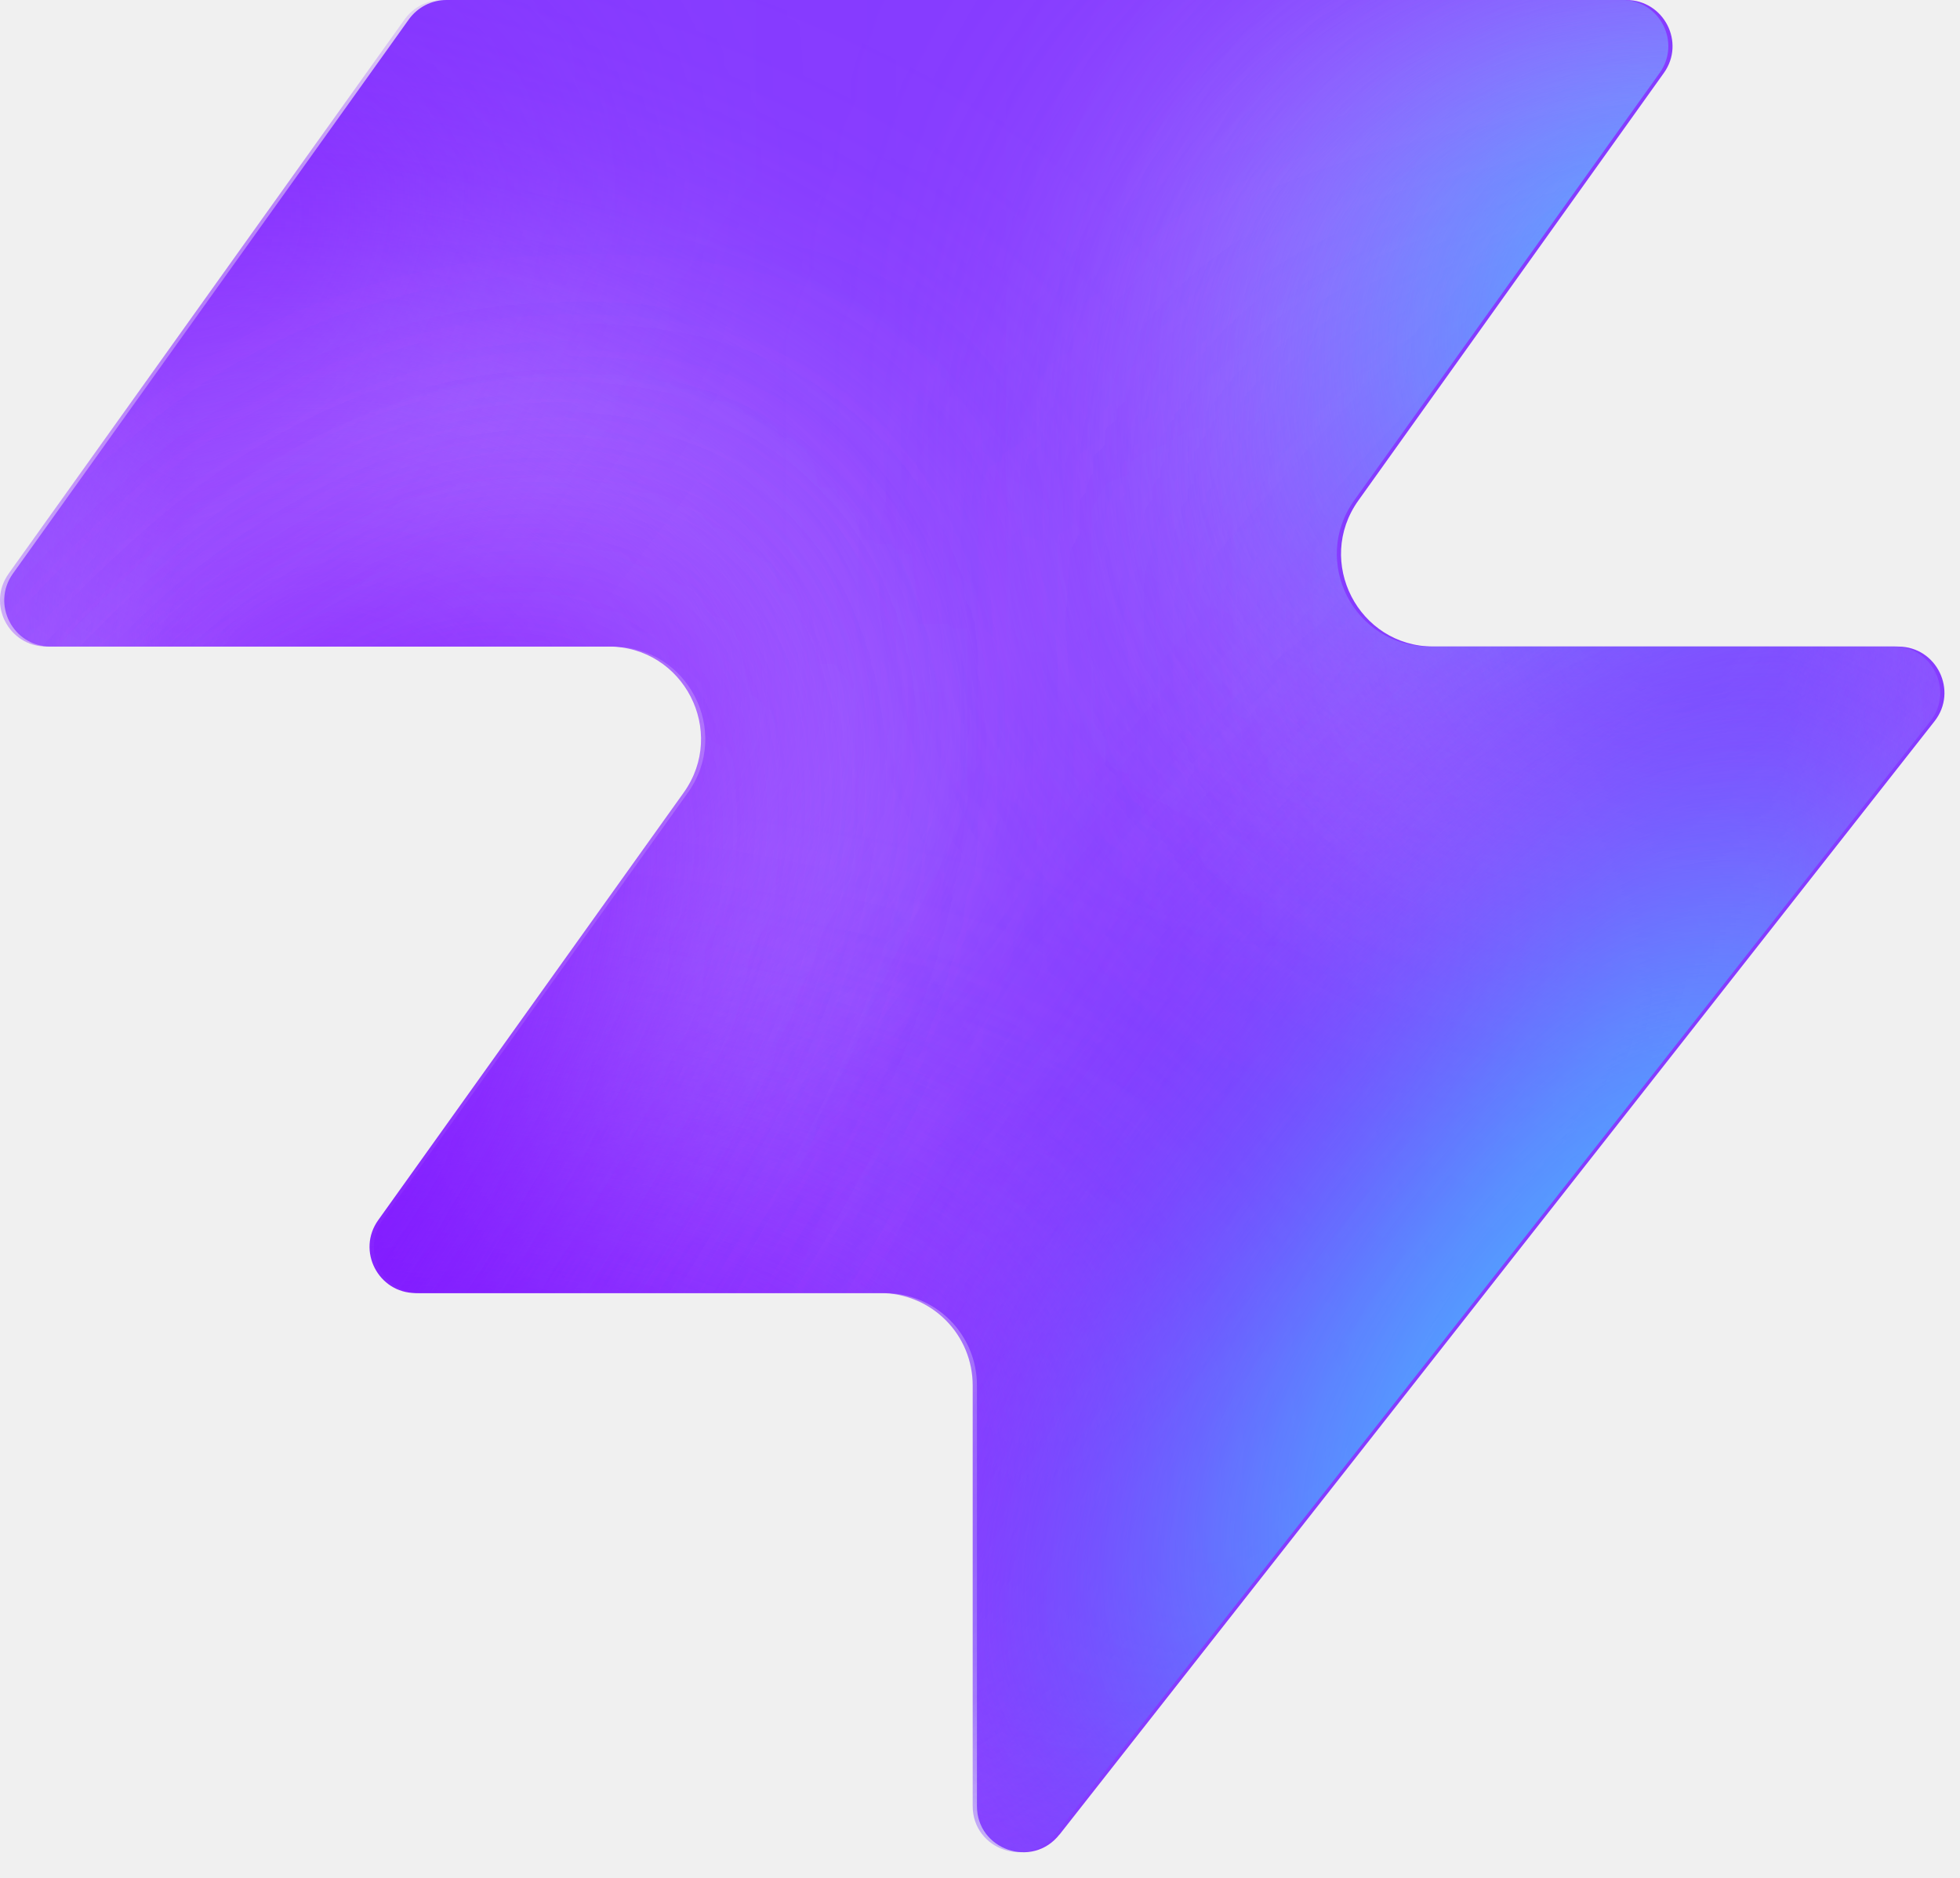
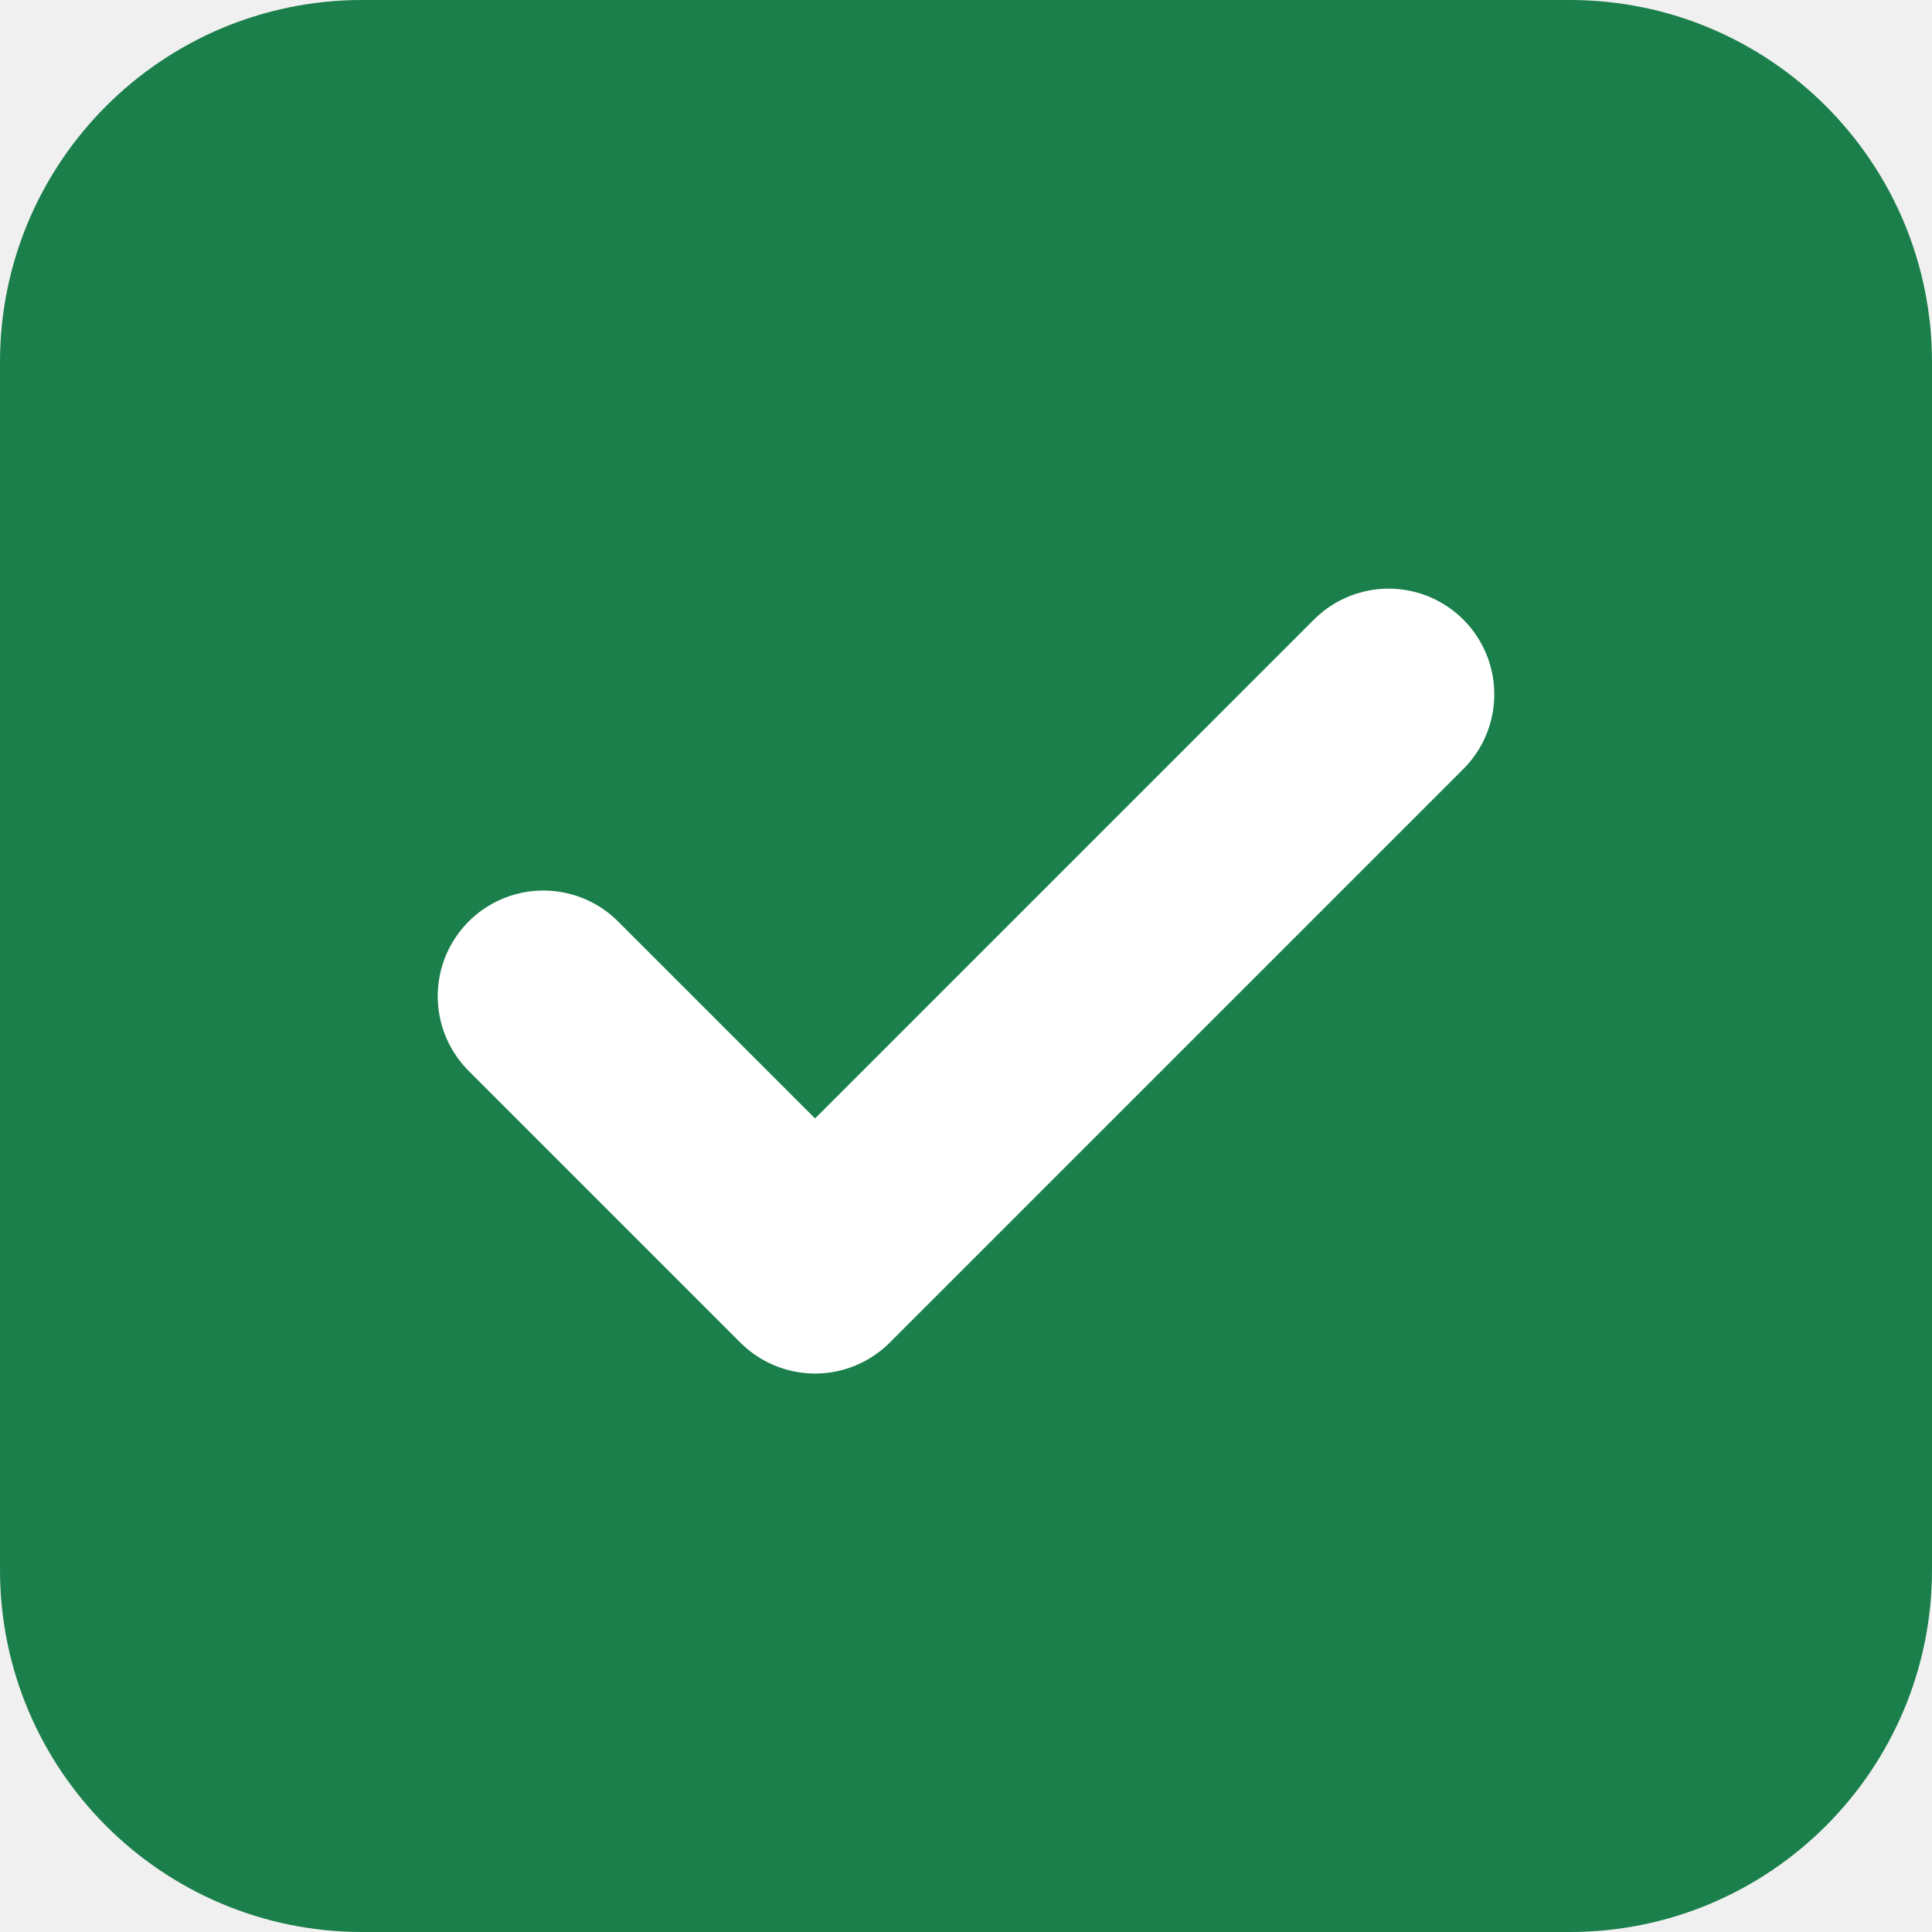
- <svg xmlns="http://www.w3.org/2000/svg" width="48" height="46" fill="none" viewBox="0 0 48 46">
-   <path fill="#863bff" d="M25.946 44.938c-.664.845-2.021.375-2.021-.698V33.937a2.26 2.26 0 0 0-2.262-2.262H10.287c-.92 0-1.456-1.04-.92-1.788l7.48-10.471c1.07-1.497 0-3.578-1.842-3.578H1.237c-.92 0-1.456-1.04-.92-1.788L10.013.474c.214-.297.556-.474.92-.474h28.894c.92 0 1.456 1.04.92 1.788l-7.48 10.471c-1.07 1.498 0 3.579 1.842 3.579h11.377c.943 0 1.473 1.088.89 1.83L25.947 44.94z" style="fill:#863bff;fill:color(display-p3 .525 .23 1);fill-opacity:1" />
-   <mask id="a" width="48" height="46" x="0" y="0" maskUnits="userSpaceOnUse" style="mask-type:alpha">
-     <path fill="#000" d="M25.842 44.938c-.664.844-2.021.375-2.021-.698V33.937a2.26 2.26 0 0 0-2.262-2.262H10.183c-.92 0-1.456-1.04-.92-1.788l7.48-10.471c1.07-1.498 0-3.579-1.842-3.579H1.133c-.92 0-1.456-1.04-.92-1.787L9.91.473c.214-.297.556-.474.92-.474h28.894c.92 0 1.456 1.04.92 1.788l-7.48 10.471c-1.07 1.498 0 3.578 1.842 3.578h11.377c.943 0 1.473 1.088.89 1.832L25.843 44.94z" style="fill:#000;fill-opacity:1" />
-   </mask>
-   <g mask="url(#a)">
-     <g filter="url(#b)">
-       <ellipse cx="5.508" cy="14.704" fill="#ede6ff" rx="5.508" ry="14.704" style="fill:#ede6ff;fill:color(display-p3 .927 .903 1);fill-opacity:1" transform="matrix(.00324 1 1 -.00324 -4.47 31.516)" />
-     </g>
-     <g filter="url(#c)">
-       <ellipse cx="10.399" cy="29.851" fill="#ede6ff" rx="10.399" ry="29.851" style="fill:#ede6ff;fill:color(display-p3 .927 .903 1);fill-opacity:1" transform="matrix(.00324 1 1 -.00324 -39.328 7.883)" />
-     </g>
-     <g filter="url(#d)">
-       <ellipse cx="5.508" cy="30.487" fill="#7e14ff" rx="5.508" ry="30.487" style="fill:#7e14ff;fill:color(display-p3 .492 .077 1);fill-opacity:1" transform="rotate(89.814 -25.913 -14.639)scale(1 -1)" />
-     </g>
-     <g filter="url(#e)">
-       <ellipse cx="5.508" cy="30.599" fill="#7e14ff" rx="5.508" ry="30.599" style="fill:#7e14ff;fill:color(display-p3 .492 .077 1);fill-opacity:1" transform="rotate(89.814 -32.644 -3.334)scale(1 -1)" />
-     </g>
-     <g filter="url(#f)">
-       <ellipse cx="5.508" cy="30.599" fill="#7e14ff" rx="5.508" ry="30.599" style="fill:#7e14ff;fill:color(display-p3 .492 .077 1);fill-opacity:1" transform="matrix(.00324 1 1 -.00324 -34.34 30.47)" />
-     </g>
-     <g filter="url(#g)">
-       <ellipse cx="14.072" cy="22.078" fill="#ede6ff" rx="14.072" ry="22.078" style="fill:#ede6ff;fill:color(display-p3 .927 .903 1);fill-opacity:1" transform="rotate(93.35 24.506 48.493)scale(-1 1)" />
-     </g>
-     <g filter="url(#h)">
-       <ellipse cx="3.47" cy="21.501" fill="#7e14ff" rx="3.47" ry="21.501" style="fill:#7e14ff;fill:color(display-p3 .492 .077 1);fill-opacity:1" transform="rotate(89.009 28.708 47.59)scale(-1 1)" />
-     </g>
-     <g filter="url(#i)">
-       <ellipse cx="3.47" cy="21.501" fill="#7e14ff" rx="3.47" ry="21.501" style="fill:#7e14ff;fill:color(display-p3 .492 .077 1);fill-opacity:1" transform="rotate(89.009 28.708 47.59)scale(-1 1)" />
-     </g>
-     <g filter="url(#j)">
-       <ellipse cx=".387" cy="8.972" fill="#7e14ff" rx="4.407" ry="29.108" style="fill:#7e14ff;fill:color(display-p3 .492 .077 1);fill-opacity:1" transform="rotate(39.51 .387 8.972)" />
-     </g>
-     <g filter="url(#k)">
-       <ellipse cx="47.523" cy="-6.092" fill="#7e14ff" rx="4.407" ry="29.108" style="fill:#7e14ff;fill:color(display-p3 .492 .077 1);fill-opacity:1" transform="rotate(37.892 47.523 -6.092)" />
-     </g>
-     <g filter="url(#l)">
-       <ellipse cx="41.412" cy="6.333" fill="#47bfff" rx="5.971" ry="9.665" style="fill:#47bfff;fill:color(display-p3 .28 .748 1);fill-opacity:1" transform="rotate(37.892 41.412 6.333)" />
-     </g>
-     <g filter="url(#m)">
-       <ellipse cx="-1.879" cy="38.332" fill="#7e14ff" rx="4.407" ry="29.108" style="fill:#7e14ff;fill:color(display-p3 .492 .077 1);fill-opacity:1" transform="rotate(37.892 -1.88 38.332)" />
-     </g>
-     <g filter="url(#n)">
-       <ellipse cx="-1.879" cy="38.332" fill="#7e14ff" rx="4.407" ry="29.108" style="fill:#7e14ff;fill:color(display-p3 .492 .077 1);fill-opacity:1" transform="rotate(37.892 -1.88 38.332)" />
-     </g>
-     <g filter="url(#o)">
-       <ellipse cx="35.651" cy="29.907" fill="#7e14ff" rx="4.407" ry="29.108" style="fill:#7e14ff;fill:color(display-p3 .492 .077 1);fill-opacity:1" transform="rotate(37.892 35.651 29.907)" />
-     </g>
-     <g filter="url(#p)">
-       <ellipse cx="38.418" cy="32.4" fill="#47bfff" rx="5.971" ry="15.297" style="fill:#47bfff;fill:color(display-p3 .28 .748 1);fill-opacity:1" transform="rotate(37.892 38.418 32.4)" />
-     </g>
-   </g>
-   <defs>
-     <filter id="b" width="60.045" height="41.654" x="-19.77" y="16.149" color-interpolation-filters="sRGB" filterUnits="userSpaceOnUse">
-       <feFlood flood-opacity="0" result="BackgroundImageFix" />
-       <feBlend in="SourceGraphic" in2="BackgroundImageFix" result="shape" />
-       <feGaussianBlur result="effect1_foregroundBlur_2002_17158" stdDeviation="7.659" />
-     </filter>
-     <filter id="c" width="90.34" height="51.437" x="-54.613" y="-7.533" color-interpolation-filters="sRGB" filterUnits="userSpaceOnUse">
-       <feFlood flood-opacity="0" result="BackgroundImageFix" />
-       <feBlend in="SourceGraphic" in2="BackgroundImageFix" result="shape" />
-       <feGaussianBlur result="effect1_foregroundBlur_2002_17158" stdDeviation="7.659" />
-     </filter>
-     <filter id="d" width="79.355" height="29.4" x="-49.64" y="2.03" color-interpolation-filters="sRGB" filterUnits="userSpaceOnUse">
-       <feFlood flood-opacity="0" result="BackgroundImageFix" />
-       <feBlend in="SourceGraphic" in2="BackgroundImageFix" result="shape" />
-       <feGaussianBlur result="effect1_foregroundBlur_2002_17158" stdDeviation="4.596" />
-     </filter>
-     <filter id="e" width="79.579" height="29.4" x="-45.045" y="20.029" color-interpolation-filters="sRGB" filterUnits="userSpaceOnUse">
-       <feFlood flood-opacity="0" result="BackgroundImageFix" />
-       <feBlend in="SourceGraphic" in2="BackgroundImageFix" result="shape" />
-       <feGaussianBlur result="effect1_foregroundBlur_2002_17158" stdDeviation="4.596" />
-     </filter>
-     <filter id="f" width="79.579" height="29.4" x="-43.513" y="21.178" color-interpolation-filters="sRGB" filterUnits="userSpaceOnUse">
-       <feFlood flood-opacity="0" result="BackgroundImageFix" />
-       <feBlend in="SourceGraphic" in2="BackgroundImageFix" result="shape" />
-       <feGaussianBlur result="effect1_foregroundBlur_2002_17158" stdDeviation="4.596" />
-     </filter>
-     <filter id="g" width="74.749" height="58.852" x="15.756" y="-17.901" color-interpolation-filters="sRGB" filterUnits="userSpaceOnUse">
-       <feFlood flood-opacity="0" result="BackgroundImageFix" />
-       <feBlend in="SourceGraphic" in2="BackgroundImageFix" result="shape" />
-       <feGaussianBlur result="effect1_foregroundBlur_2002_17158" stdDeviation="7.659" />
-     </filter>
-     <filter id="h" width="61.377" height="25.362" x="23.548" y="2.284" color-interpolation-filters="sRGB" filterUnits="userSpaceOnUse">
-       <feFlood flood-opacity="0" result="BackgroundImageFix" />
-       <feBlend in="SourceGraphic" in2="BackgroundImageFix" result="shape" />
-       <feGaussianBlur result="effect1_foregroundBlur_2002_17158" stdDeviation="4.596" />
-     </filter>
-     <filter id="i" width="61.377" height="25.362" x="23.548" y="2.284" color-interpolation-filters="sRGB" filterUnits="userSpaceOnUse">
-       <feFlood flood-opacity="0" result="BackgroundImageFix" />
-       <feBlend in="SourceGraphic" in2="BackgroundImageFix" result="shape" />
-       <feGaussianBlur result="effect1_foregroundBlur_2002_17158" stdDeviation="4.596" />
-     </filter>
-     <filter id="j" width="56.045" height="63.649" x="-27.636" y="-22.853" color-interpolation-filters="sRGB" filterUnits="userSpaceOnUse">
-       <feFlood flood-opacity="0" result="BackgroundImageFix" />
-       <feBlend in="SourceGraphic" in2="BackgroundImageFix" result="shape" />
-       <feGaussianBlur result="effect1_foregroundBlur_2002_17158" stdDeviation="4.596" />
-     </filter>
-     <filter id="k" width="54.814" height="64.646" x="20.116" y="-38.415" color-interpolation-filters="sRGB" filterUnits="userSpaceOnUse">
-       <feFlood flood-opacity="0" result="BackgroundImageFix" />
-       <feBlend in="SourceGraphic" in2="BackgroundImageFix" result="shape" />
-       <feGaussianBlur result="effect1_foregroundBlur_2002_17158" stdDeviation="4.596" />
-     </filter>
-     <filter id="l" width="33.541" height="35.313" x="24.641" y="-11.323" color-interpolation-filters="sRGB" filterUnits="userSpaceOnUse">
-       <feFlood flood-opacity="0" result="BackgroundImageFix" />
-       <feBlend in="SourceGraphic" in2="BackgroundImageFix" result="shape" />
-       <feGaussianBlur result="effect1_foregroundBlur_2002_17158" stdDeviation="4.596" />
-     </filter>
-     <filter id="m" width="54.814" height="64.646" x="-29.286" y="6.009" color-interpolation-filters="sRGB" filterUnits="userSpaceOnUse">
-       <feFlood flood-opacity="0" result="BackgroundImageFix" />
-       <feBlend in="SourceGraphic" in2="BackgroundImageFix" result="shape" />
-       <feGaussianBlur result="effect1_foregroundBlur_2002_17158" stdDeviation="4.596" />
-     </filter>
-     <filter id="n" width="54.814" height="64.646" x="-29.286" y="6.009" color-interpolation-filters="sRGB" filterUnits="userSpaceOnUse">
-       <feFlood flood-opacity="0" result="BackgroundImageFix" />
-       <feBlend in="SourceGraphic" in2="BackgroundImageFix" result="shape" />
-       <feGaussianBlur result="effect1_foregroundBlur_2002_17158" stdDeviation="4.596" />
-     </filter>
-     <filter id="o" width="54.814" height="64.646" x="8.244" y="-2.416" color-interpolation-filters="sRGB" filterUnits="userSpaceOnUse">
-       <feFlood flood-opacity="0" result="BackgroundImageFix" />
-       <feBlend in="SourceGraphic" in2="BackgroundImageFix" result="shape" />
-       <feGaussianBlur result="effect1_foregroundBlur_2002_17158" stdDeviation="4.596" />
-     </filter>
-     <filter id="p" width="39.409" height="43.623" x="18.713" y="10.588" color-interpolation-filters="sRGB" filterUnits="userSpaceOnUse">
-       <feFlood flood-opacity="0" result="BackgroundImageFix" />
-       <feBlend in="SourceGraphic" in2="BackgroundImageFix" result="shape" />
-       <feGaussianBlur result="effect1_foregroundBlur_2002_17158" stdDeviation="4.596" />
-     </filter>
-   </defs>
+ <svg xmlns="http://www.w3.org/2000/svg" viewBox="0 0 32 32">
+   <rect width="32" height="32" rx="6" fill="#1a7f4b" />
+   <path d="M9 16.5l4.5 4.5L23 11.5" fill="none" stroke="#fff" stroke-width="3.5" stroke-linecap="round" stroke-linejoin="round" />
</svg>
